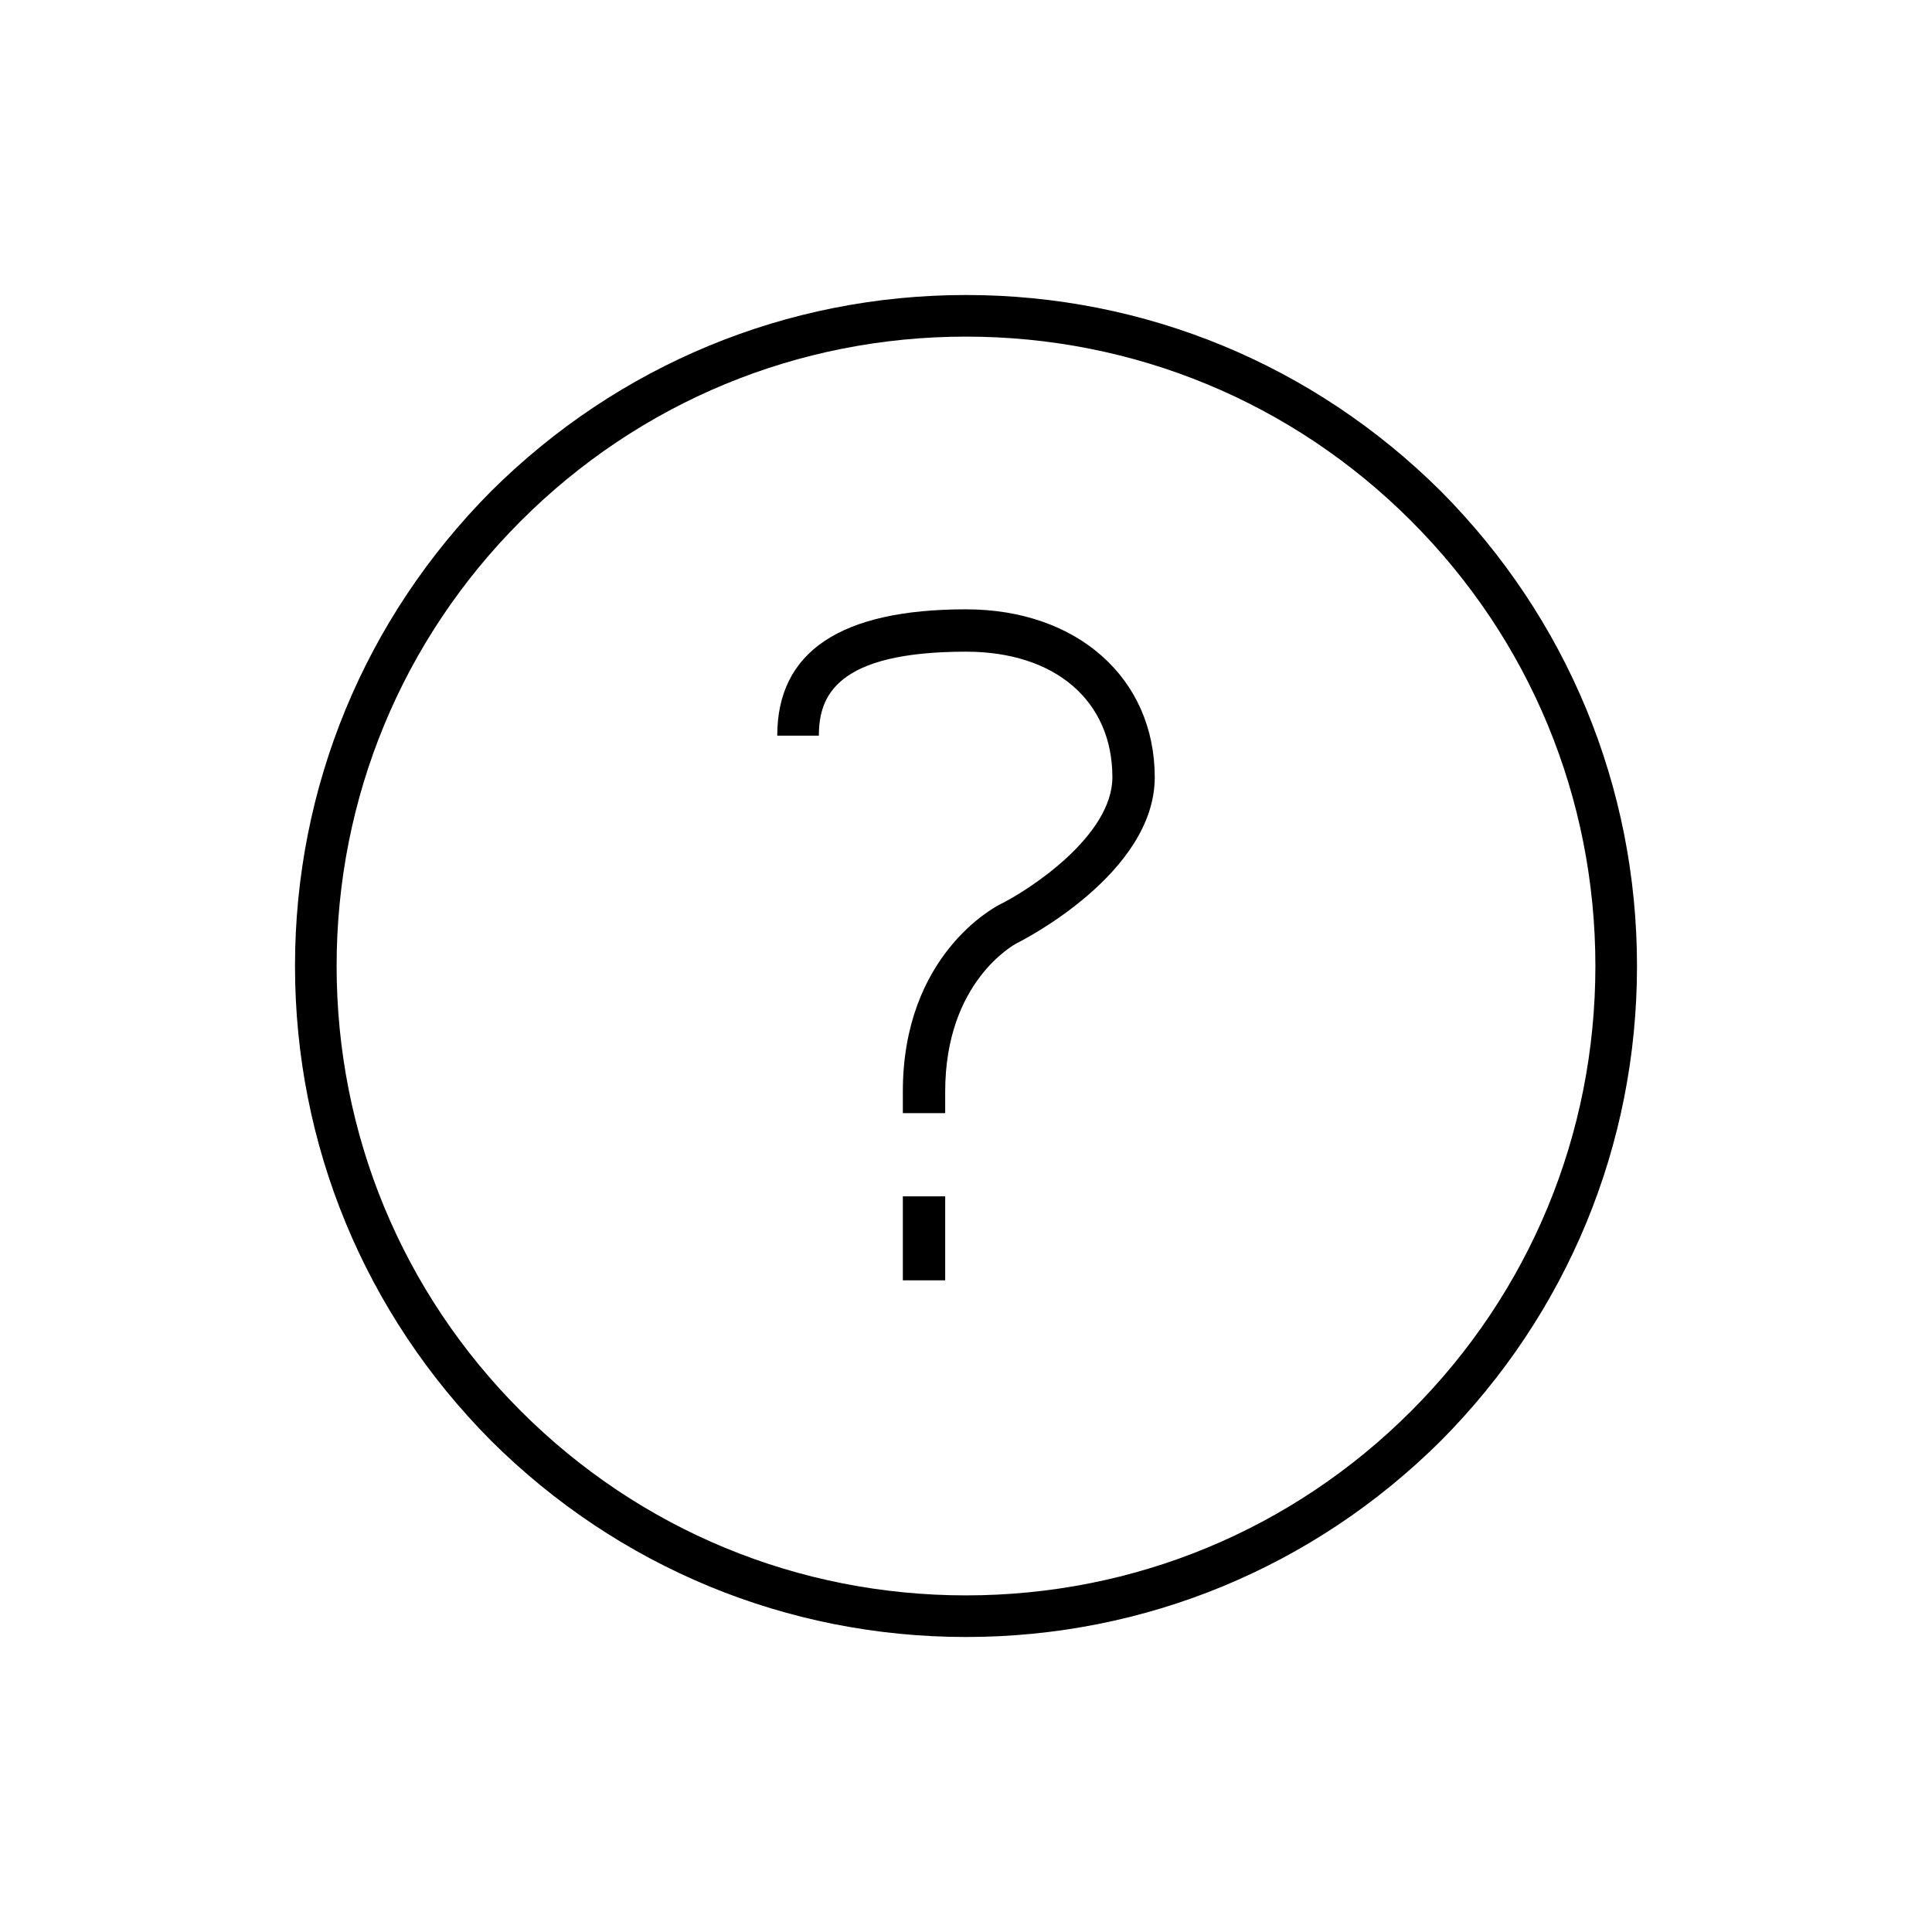
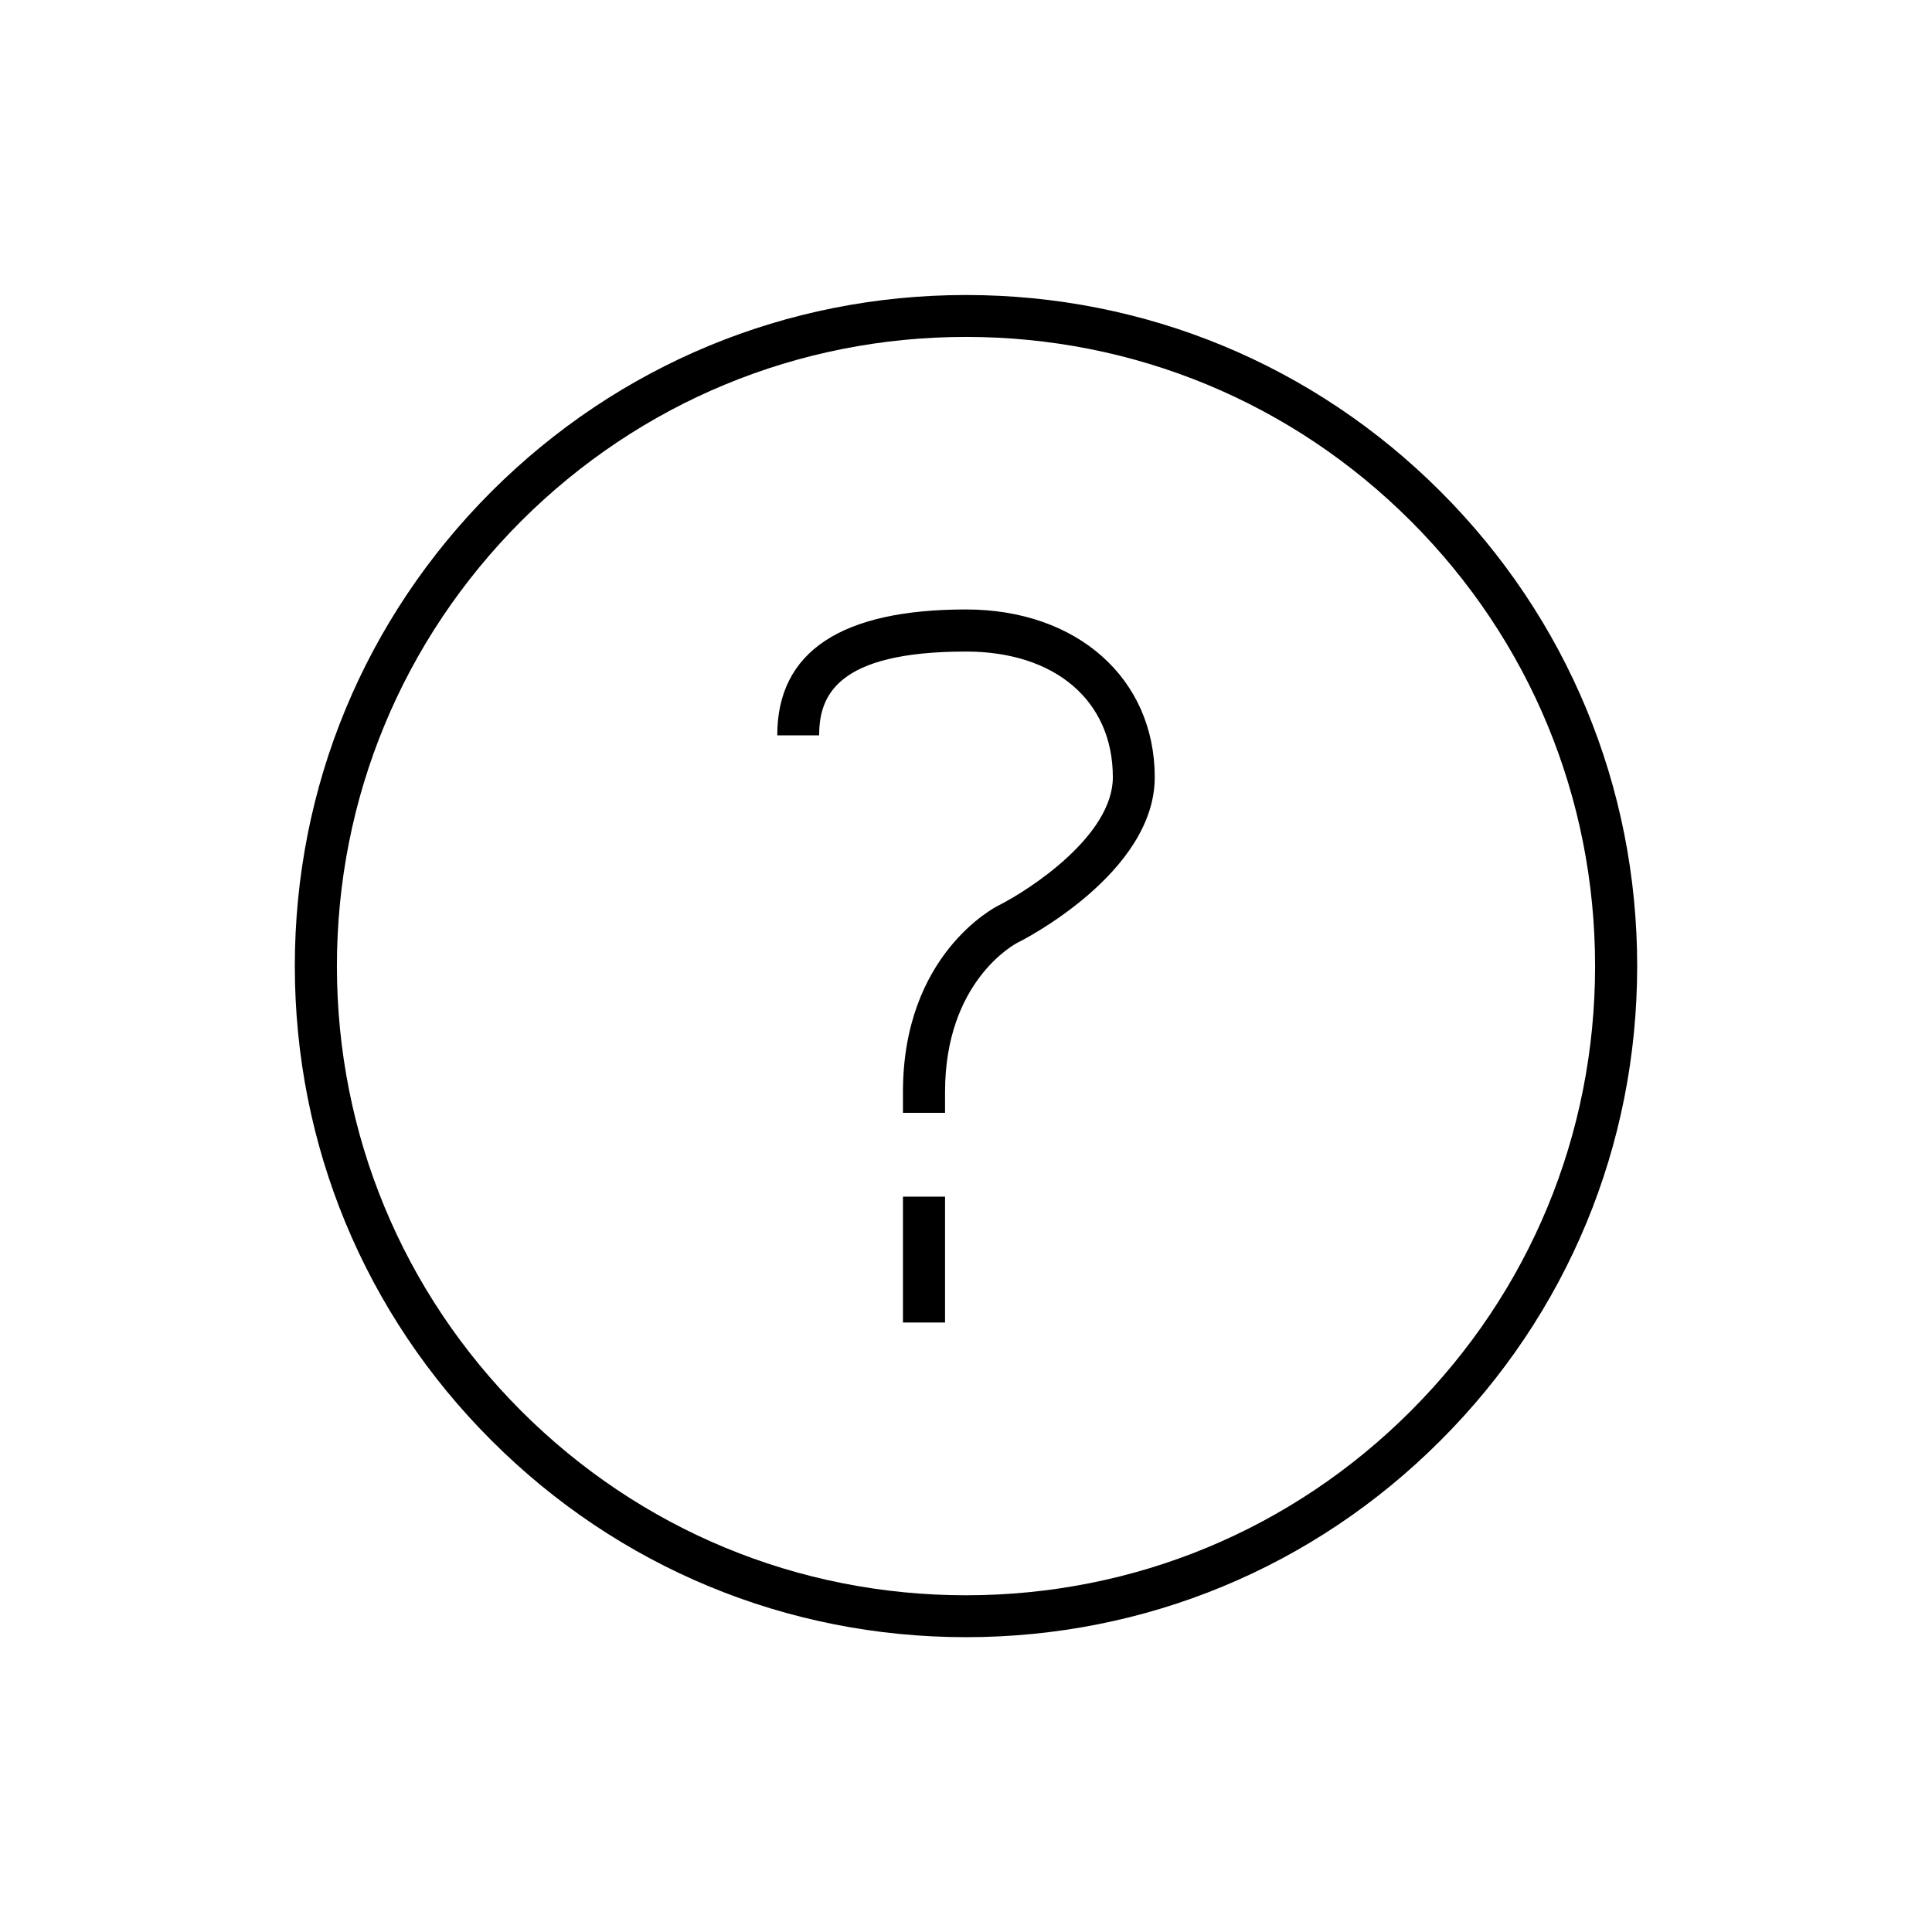
- <svg xmlns="http://www.w3.org/2000/svg" xml:space="preserve" width="100%" height="100%" version="1.1" style="shape-rendering:geometricPrecision; text-rendering:geometricPrecision; image-rendering:optimizeQuality; fill-rule:evenodd; clip-rule:evenodd" viewBox="0 0 2600 2600">
+ <svg xmlns="http://www.w3.org/2000/svg" xml:space="preserve" width="1.024in" height="1.024in" version="1.1" style="shape-rendering:geometricPrecision; text-rendering:geometricPrecision; image-rendering:optimizeQuality; fill-rule:evenodd; clip-rule:evenodd" viewBox="0 0 10236 10236">
  <defs>
    <style type="text/css">
   
    .fil0 {fill:none}
    .fil1 {fill:black}
   
  </style>
  </defs>
  <g id="Layer_x0020_1">
-     <g id="_2307285066176">
-       <rect class="fil0" width="2600" height="2600" />
-       <path class="fil1" d="M1300 397c-241,0 -468,94 -639,264 -170,171 -264,398 -264,639 0,241 94,468 264,639 171,170 398,264 639,264 241,0 468,-94 639,-264 170,-171 264,-398 264,-639 0,-241 -94,-468 -264,-639 -171,-170 -398,-264 -639,-264zm0 423c-169,0 -254,57 -254,170l56 0c0,-53 23,-113 198,-113 120,0 197,66 197,169 0,78 -110,151 -153,172 -5,3 -129,67 -129,251l0 29 57 0 0 -29c0,-148 93,-198 97,-200 8,-4 185,-94 185,-223 0,-133 -104,-226 -254,-226zm-85 790l57 0 0 113 -57 0 0 -113zm684 289c-160,160 -373,248 -599,248 -226,0 -439,-88 -599,-248 -160,-160 -248,-373 -248,-599 0,-226 88,-439 248,-599 160,-160 373,-248 599,-248 226,0 439,88 599,248 160,160 248,373 248,599 0,226 -88,439 -248,599z" />
+     <g id="_2382413446560">
+       <rect class="fil0" width="10236" height="10236" />
+       <path class="fil1" d="M5118 1563c-950,0 -1842,370 -2514,1041 -672,672 -1042,1564 -1042,2514 0,950 370,1843 1042,2514 672,672 1564,1042 2514,1042 950,0 1843,-370 2514,-1042 672,-671 1042,-1564 1042,-2514 0,-950 -370,-1842 -1042,-2514 -671,-671 -1564,-1041 -2514,-1041zm0 1666c-663,0 -1000,224 -1000,667l222 0c0,-207 89,-444 778,-444 473,0 778,261 778,666 0,308 -437,594 -605,679 -21,10 -507,261 -507,988l0 111 223 0 0 -111c0,-585 368,-782 383,-790 30,-14 728,-370 728,-877 0,-523 -411,-889 -1000,-889zm-334 3111l223 0 0 667 -223 0 0 -667zm2691 1135c-629,630 -1467,977 -2357,977 -890,0 -1727,-347 -2357,-977 -629,-630 -976,-1466 -976,-2357 0,-890 347,-1727 976,-2357 630,-629 1467,-976 2357,-976 890,0 1728,347 2357,976 630,630 976,1467 976,2357 0,891 -346,1727 -976,2357z" />
    </g>
  </g>
</svg>
